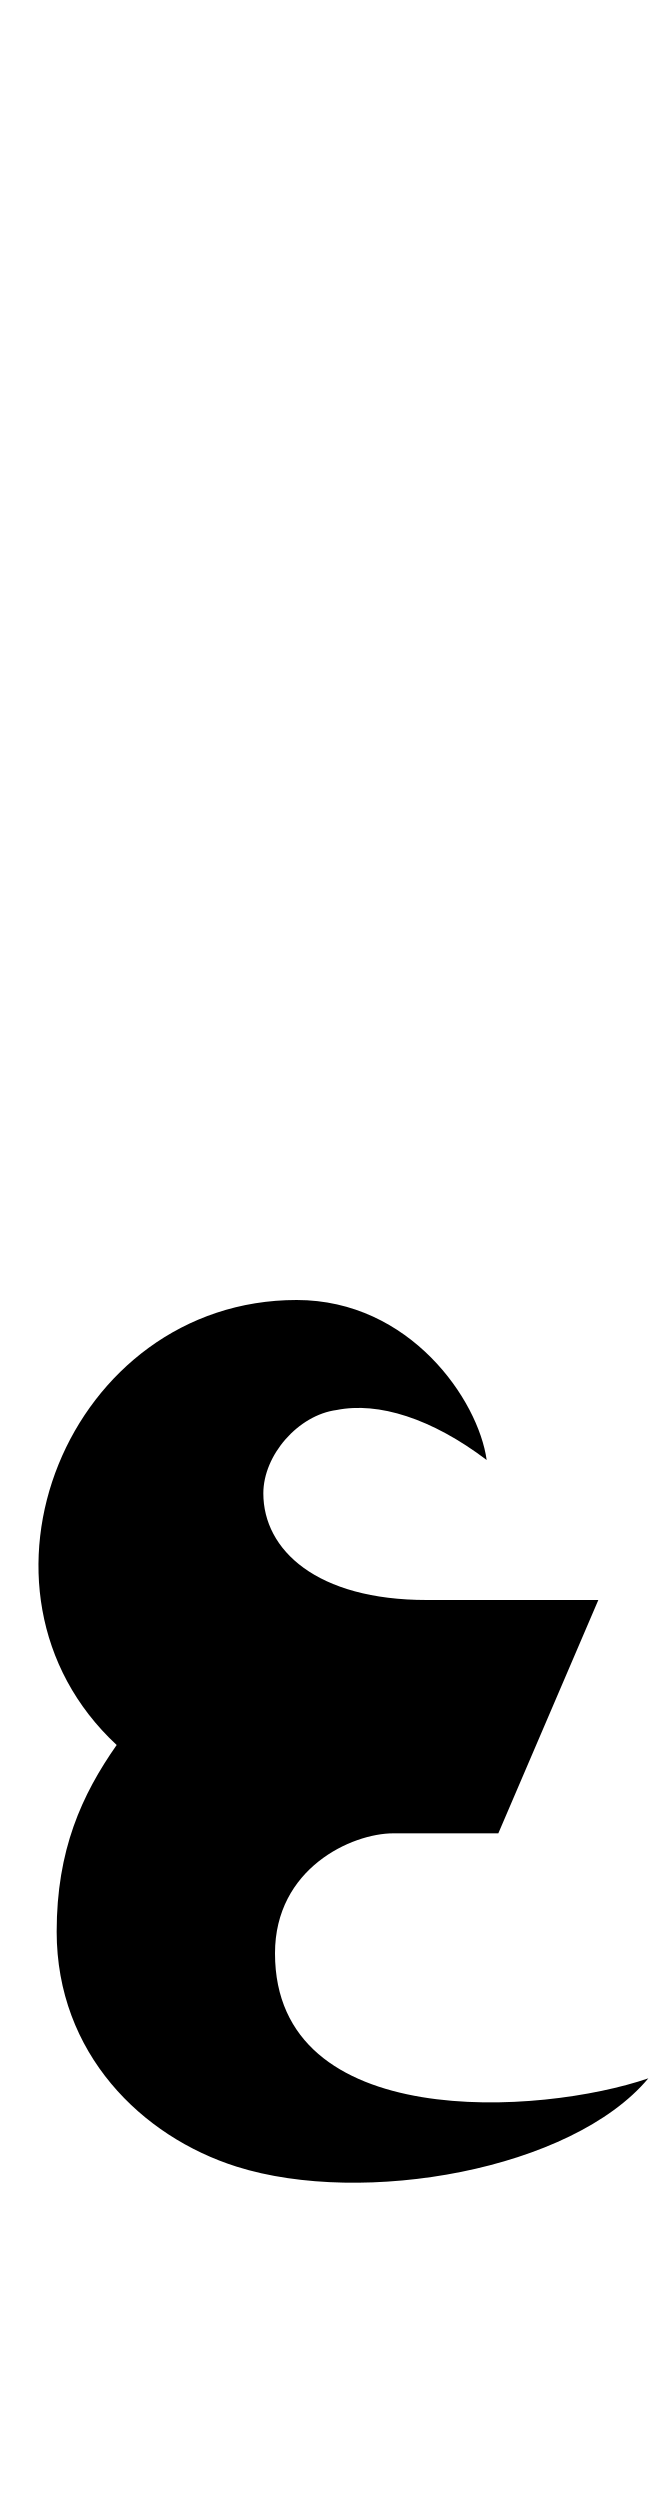
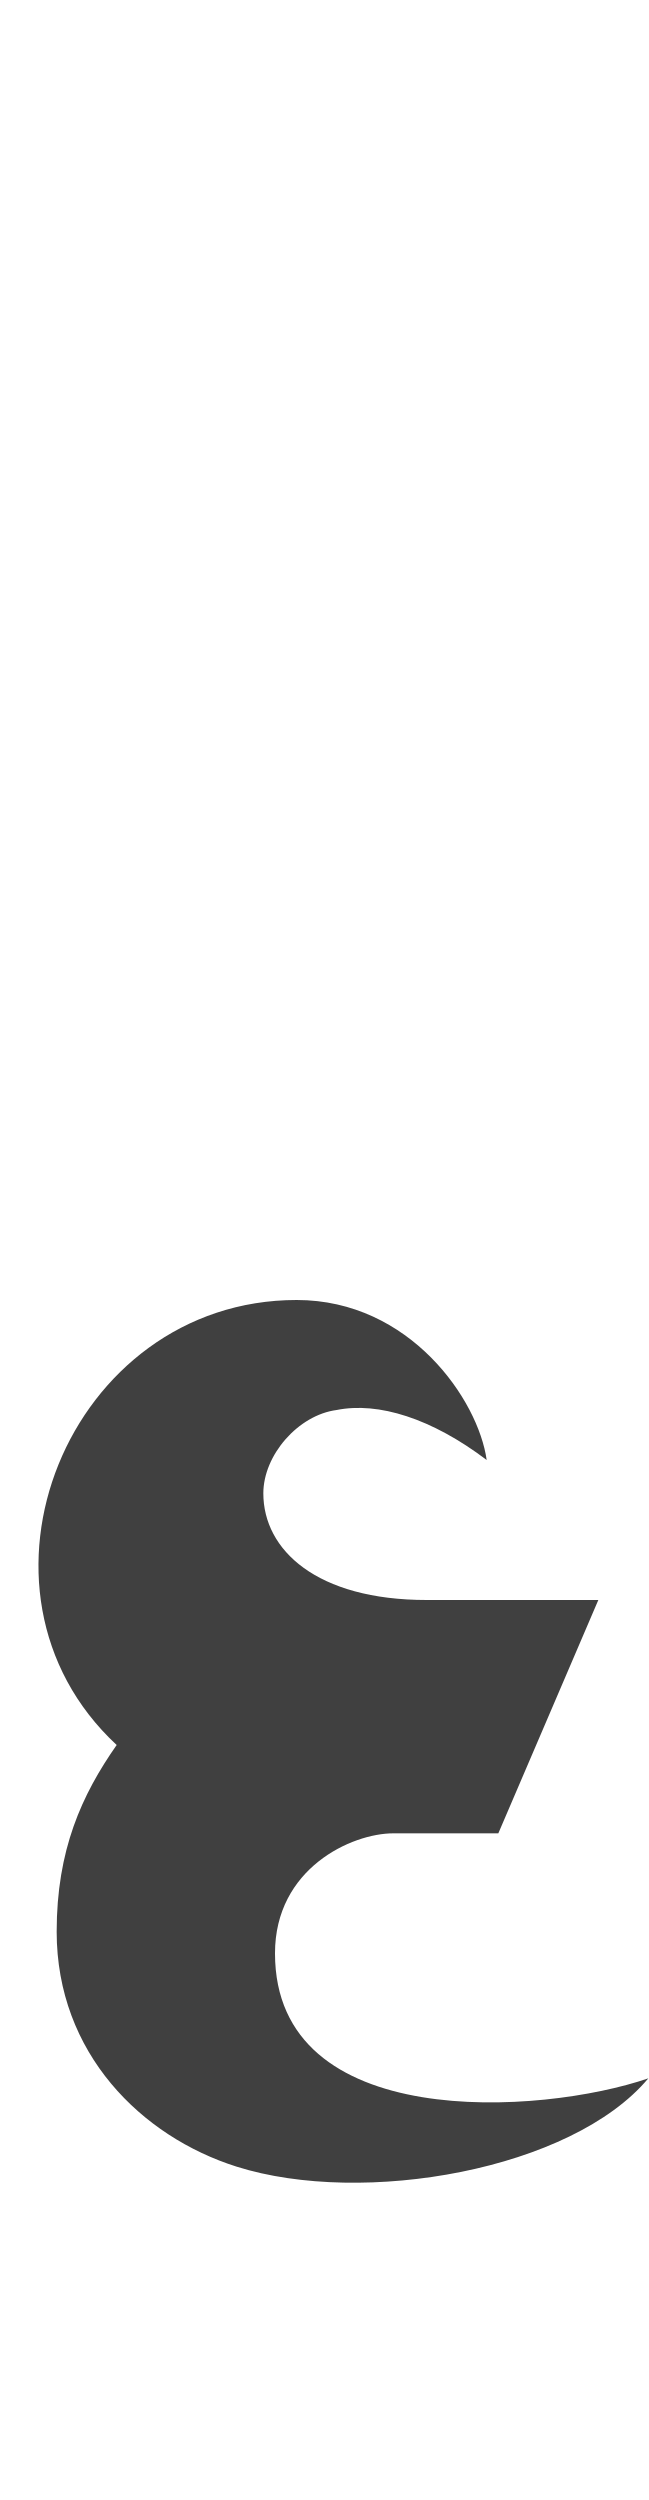
<svg xmlns="http://www.w3.org/2000/svg" version="1.1" viewBox="0 0 389.0 1500.0" width="389.0" height="1500.0">
  <g transform="matrix(1 0 0 -1 0 1100.0)">
-     <path d="M142.0 -200.0C218.0 -224.0 343.0 -202.0 389.0 -147.0C325.0 -169.0 165.0 -180.0 165.0 -72.0C165.0 -21.0 211.0 0.0 236.0 0.0H299.0L359.0 140.0H256.0C190.0 140.0 158.0 170.0 158.0 204.0C158.0 227.0 179.0 251.0 202.0 254.0C227.0 259.0 259.0 249.0 292.0 224.0C287.0 260.0 246.0 320.0 178.0 320.0C41.0 320.0 -30.0 146.0 70.0 53.0C49.0 23.0 34.0 -10.0 34.0 -59.0C34.0 -132.0 85.0 -182.0 142.0 -200.0Z" />
+     <path opacity="0.75" d="M142.0 -200.0C218.0 -224.0 343.0 -202.0 389.0 -147.0C325.0 -169.0 165.0 -180.0 165.0 -72.0C165.0 -21.0 211.0 0.0 236.0 0.0H299.0L359.0 140.0H256.0C190.0 140.0 158.0 170.0 158.0 204.0C158.0 227.0 179.0 251.0 202.0 254.0C227.0 259.0 259.0 249.0 292.0 224.0C287.0 260.0 246.0 320.0 178.0 320.0C41.0 320.0 -30.0 146.0 70.0 53.0C49.0 23.0 34.0 -10.0 34.0 -59.0C34.0 -132.0 85.0 -182.0 142.0 -200.0Z" />
  </g>
</svg>
